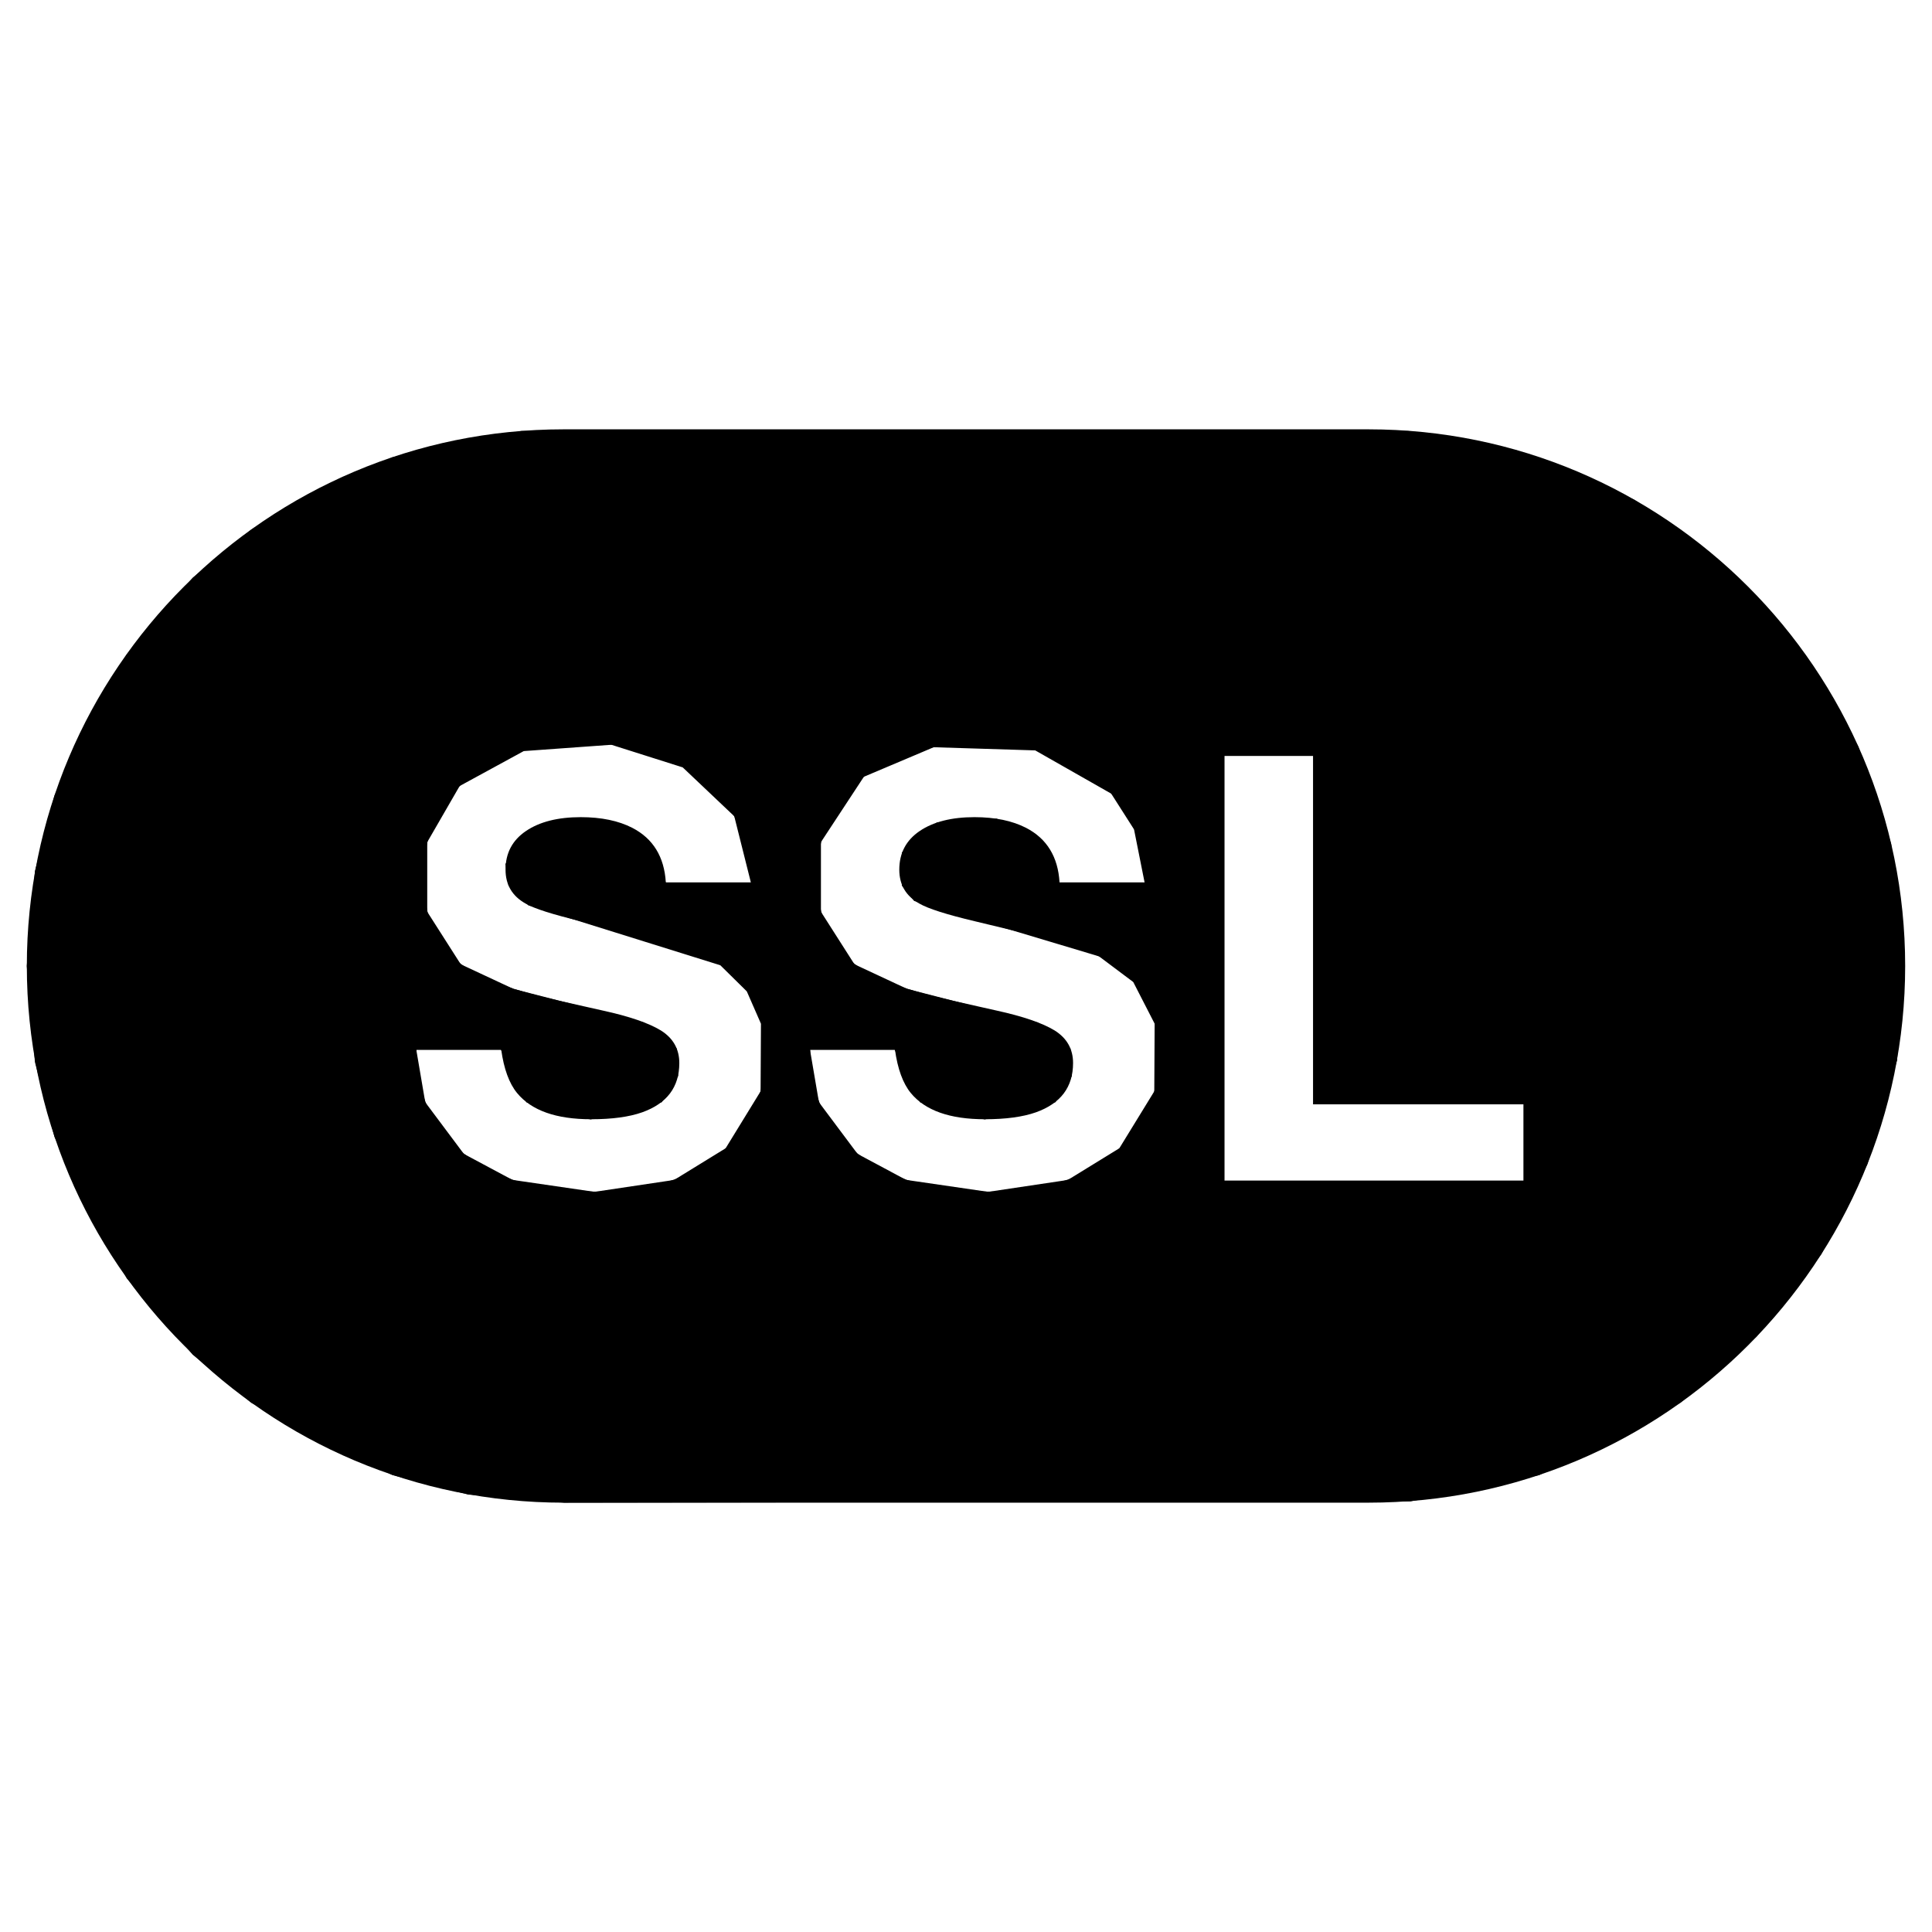
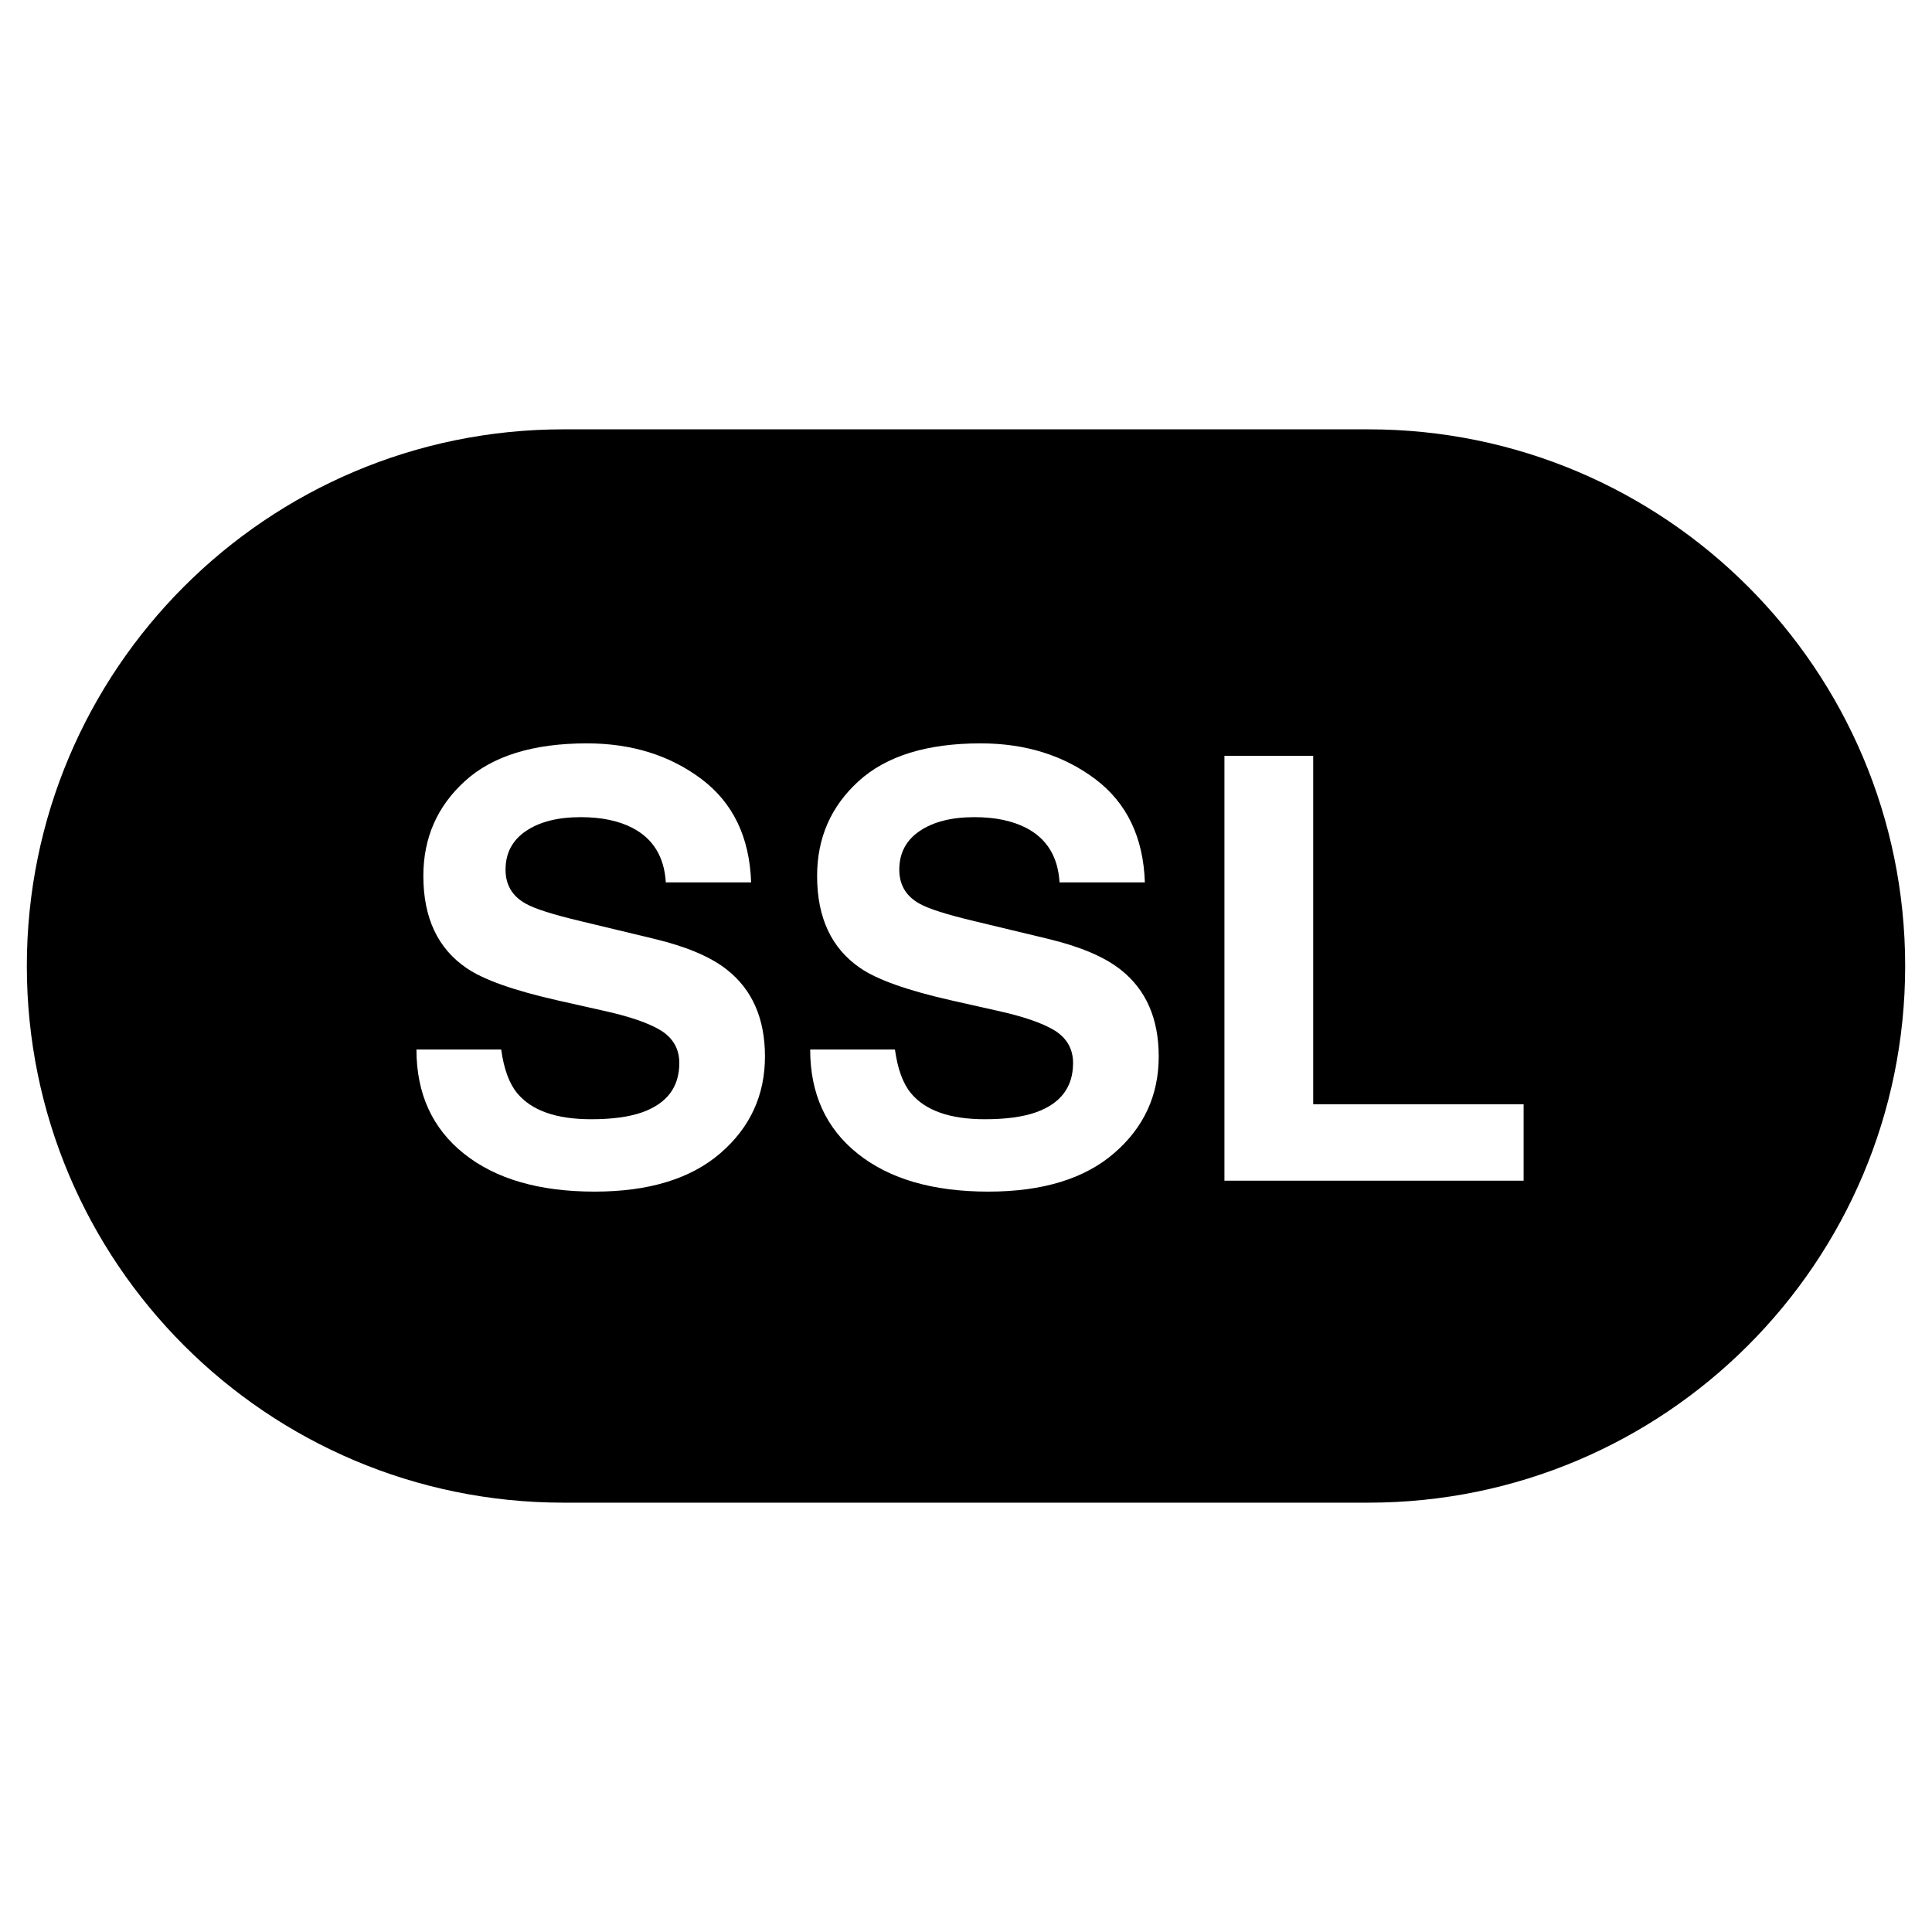
<svg xmlns="http://www.w3.org/2000/svg" width="72px" height="72px" viewBox="0 0 72 72" version="1.1">
  <path fill="#000000" fill-opacity="1" stroke="none" d="M21 56 C9.954 56 1 47.046 1 36 1 24.955 9.954 16 21 16 L51 16 C62.045 16 71 24.955 71 36 71 47.046 62.045 56 51 56 L21 56 Z M22.158 44.408 C24.178 44.408 25.741 43.931 26.848 42.975 27.954 42.019 28.508 40.818 28.508 39.371 28.508 37.96 28.035 36.882 27.09 36.137 26.481 35.657 25.579 35.275 24.383 34.988 L21.654 34.332 C20.601 34.082 19.914 33.862 19.592 33.676 19.09 33.397 18.84 32.976 18.84 32.41 18.84 31.794 19.093 31.313 19.602 30.969 20.11 30.625 20.79 30.453 21.643 30.453 22.409 30.453 23.051 30.587 23.566 30.852 24.34 31.253 24.755 31.931 24.813 32.883 L27.992 32.883 C27.935 31.2 27.317 29.916 26.139 29.031 24.961 28.147 23.538 27.703 21.869 27.703 19.871 27.703 18.355 28.173 17.324 29.111 16.293 30.05 15.777 31.227 15.777 32.645 15.777 34.199 16.312 35.342 17.379 36.072 18.009 36.509 19.148 36.913 20.795 37.285 L22.471 37.662 C23.452 37.877 24.171 38.123 24.629 38.402 25.087 38.689 25.316 39.095 25.316 39.617 25.316 40.512 24.855 41.124 23.932 41.453 23.445 41.625 22.81 41.711 22.029 41.711 20.726 41.711 19.807 41.386 19.27 40.734 18.976 40.376 18.778 39.837 18.678 39.113 L15.52 39.113 C15.52 40.76 16.111 42.055 17.293 42.996 18.474 43.938 20.096 44.408 22.158 44.408 Z M36.832 44.408 C38.851 44.408 40.415 43.931 41.521 42.975 42.628 42.019 43.182 40.818 43.182 39.371 43.182 37.96 42.709 36.882 41.764 36.137 41.155 35.657 40.252 35.275 39.057 34.988 L36.328 34.332 C35.275 34.082 34.588 33.862 34.266 33.676 33.764 33.397 33.514 32.976 33.514 32.41 33.514 31.794 33.767 31.313 34.275 30.969 34.784 30.625 35.464 30.453 36.316 30.453 37.083 30.453 37.724 30.587 38.24 30.852 39.014 31.253 39.429 31.931 39.486 32.883 L42.666 32.883 C42.609 31.2 41.99 29.916 40.813 29.031 39.634 28.147 38.211 27.703 36.543 27.703 34.545 27.703 33.029 28.173 31.998 29.111 30.967 30.05 30.451 31.227 30.451 32.645 30.451 34.199 30.986 35.342 32.053 36.072 32.683 36.509 33.822 36.913 35.469 37.285 L37.145 37.662 C38.125 37.877 38.844 38.123 39.303 38.402 39.761 38.689 39.99 39.095 39.99 39.617 39.99 40.512 39.529 41.124 38.605 41.453 38.118 41.625 37.484 41.711 36.703 41.711 35.4 41.711 34.48 41.386 33.943 40.734 33.65 40.376 33.452 39.837 33.352 39.113 L30.193 39.113 C30.193 40.76 30.785 42.055 31.967 42.996 33.148 43.938 34.769 44.408 36.832 44.408 Z M45.631 44 L56.781 44 56.781 41.152 48.939 41.152 48.939 28.166 45.631 28.166 45.631 44 Z" />
-   <path stroke="#000000" stroke-opacity="1" stroke-linecap="round" fill="none" stroke-width="1" d="M19.469 16.563 L14.797 17.516 9.641 20.156 7.531 21.891 5.141 24.672 2.5 29.828 1.797 32.547 1.5 36 1.797 39.5 2.5 42.188 5.141 47.359 7.531 50.125 9.641 51.859 14.797 54.5 17.531 55.203 21.047 55.5 52.516 55.453 57.188 54.5 62.344 51.859 65.094 49.469 67.453 46.469 69.125 43.203 70.188 39.469 70.203 39.422 70.203 39.406 70.484 35.547 69.984 31.547 68.797 28.031 66.906 24.75 63.719 21.25 60.656 19.063 56.375 17.266 52.438 16.563 Z M18.938 44.453 L16.953 43.391 15.375 41.281 14.922 38.625 18.984 38.625 19.969 40.656 22.016 41.203 24.344 40.641 24.766 39.969 24.734 39.328 23.766 38.563 18.969 37.328 16.828 36.328 15.422 34.125 15.422 31.25 16.766 28.922 19.375 27.5 22.844 27.25 25.703 28.156 27.813 30.156 28.625 33.391 24.5 33.391 23.594 31.531 21.859 30.984 20.094 31.313 19.359 32.328 19.422 32.766 19.953 33.297 27.109 35.531 28.25 36.656 28.859 38.047 28.844 40.813 27.406 43.156 25.297 44.453 22.156 44.922 Z M33.609 44.453 L31.625 43.391 30.047 41.281 29.594 38.625 33.656 38.625 34.641 40.656 36.703 41.203 39.016 40.641 39.438 39.969 39.406 39.328 38.438 38.563 33.641 37.328 31.5 36.328 30.094 34.125 30.094 31.234 31.859 28.547 34.703 27.344 38.719 27.469 41.766 29.203 42.734 30.719 43.266 33.391 39.141 33.391 38.453 31.672 37.047 31.016 35.109 31.141 34.109 32 34.109 32.828 34.359 33.141 41.188 35.188 42.625 36.266 43.531 38.031 43.516 40.813 42.078 43.156 39.969 44.453 36.828 44.922 Z M45.125 44.5 L45.125 27.672 49.438 27.672 49.438 40.656 57.281 40.656 57.281 44.5 Z" />
</svg>
